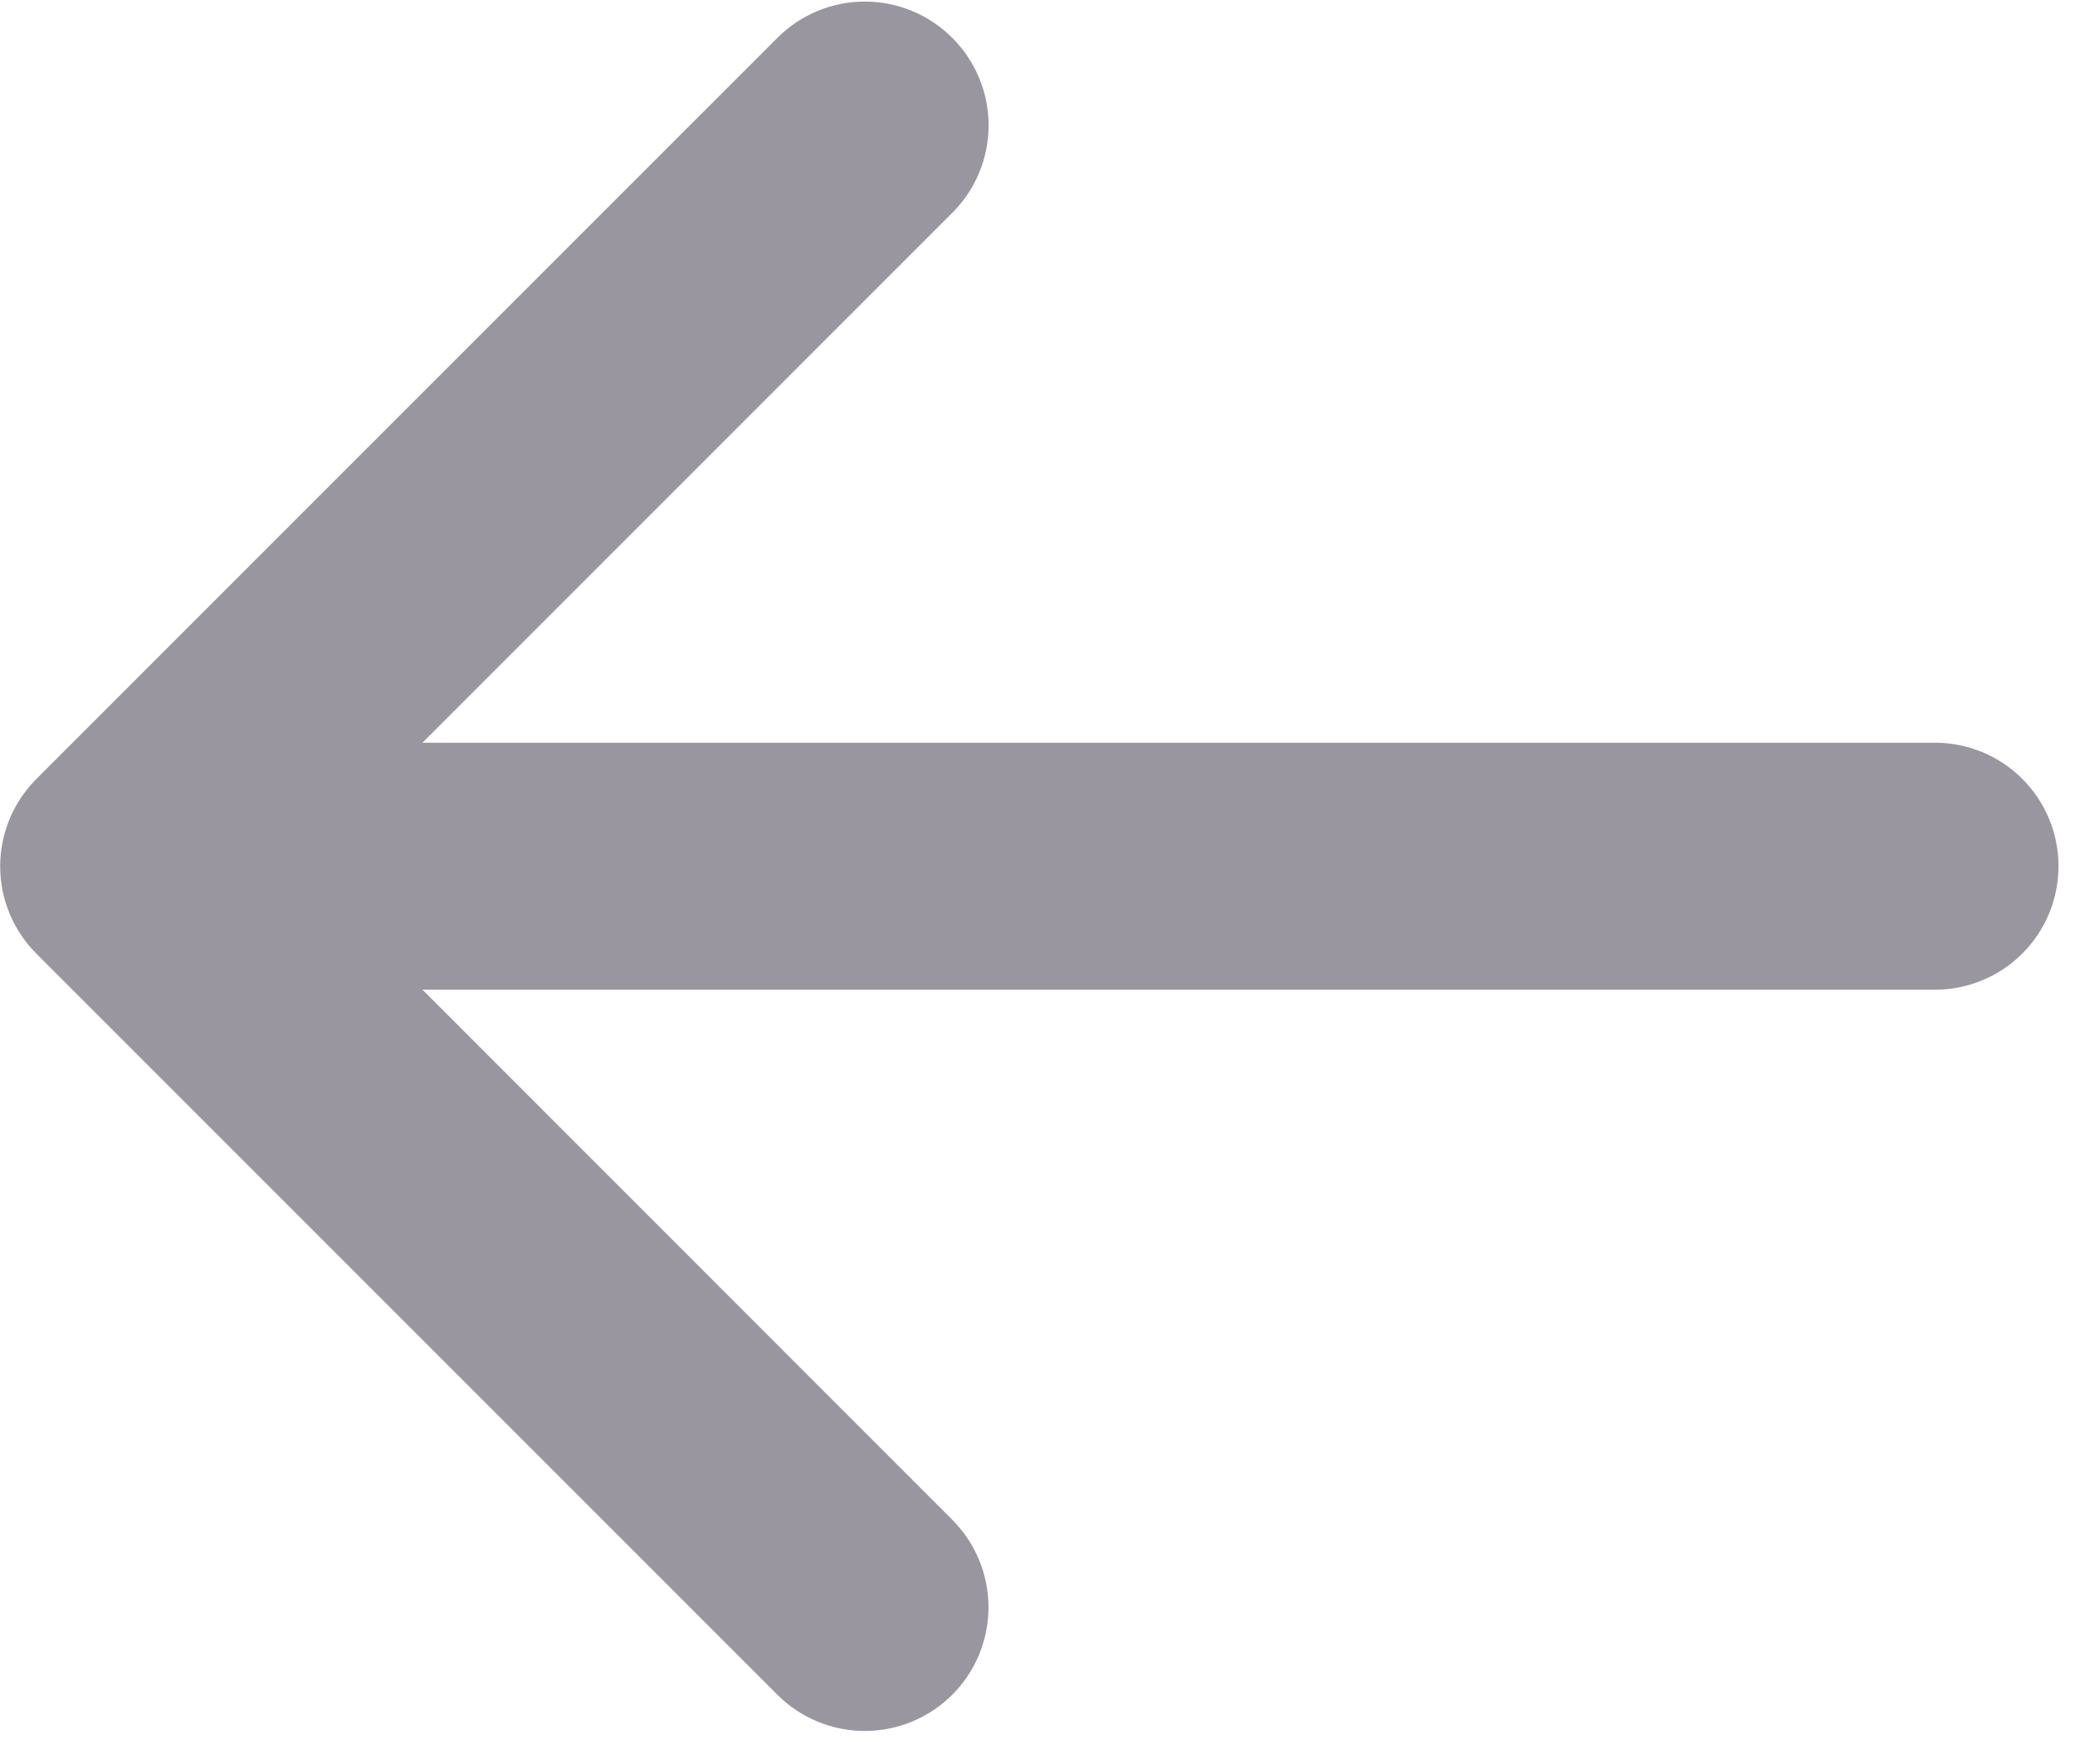
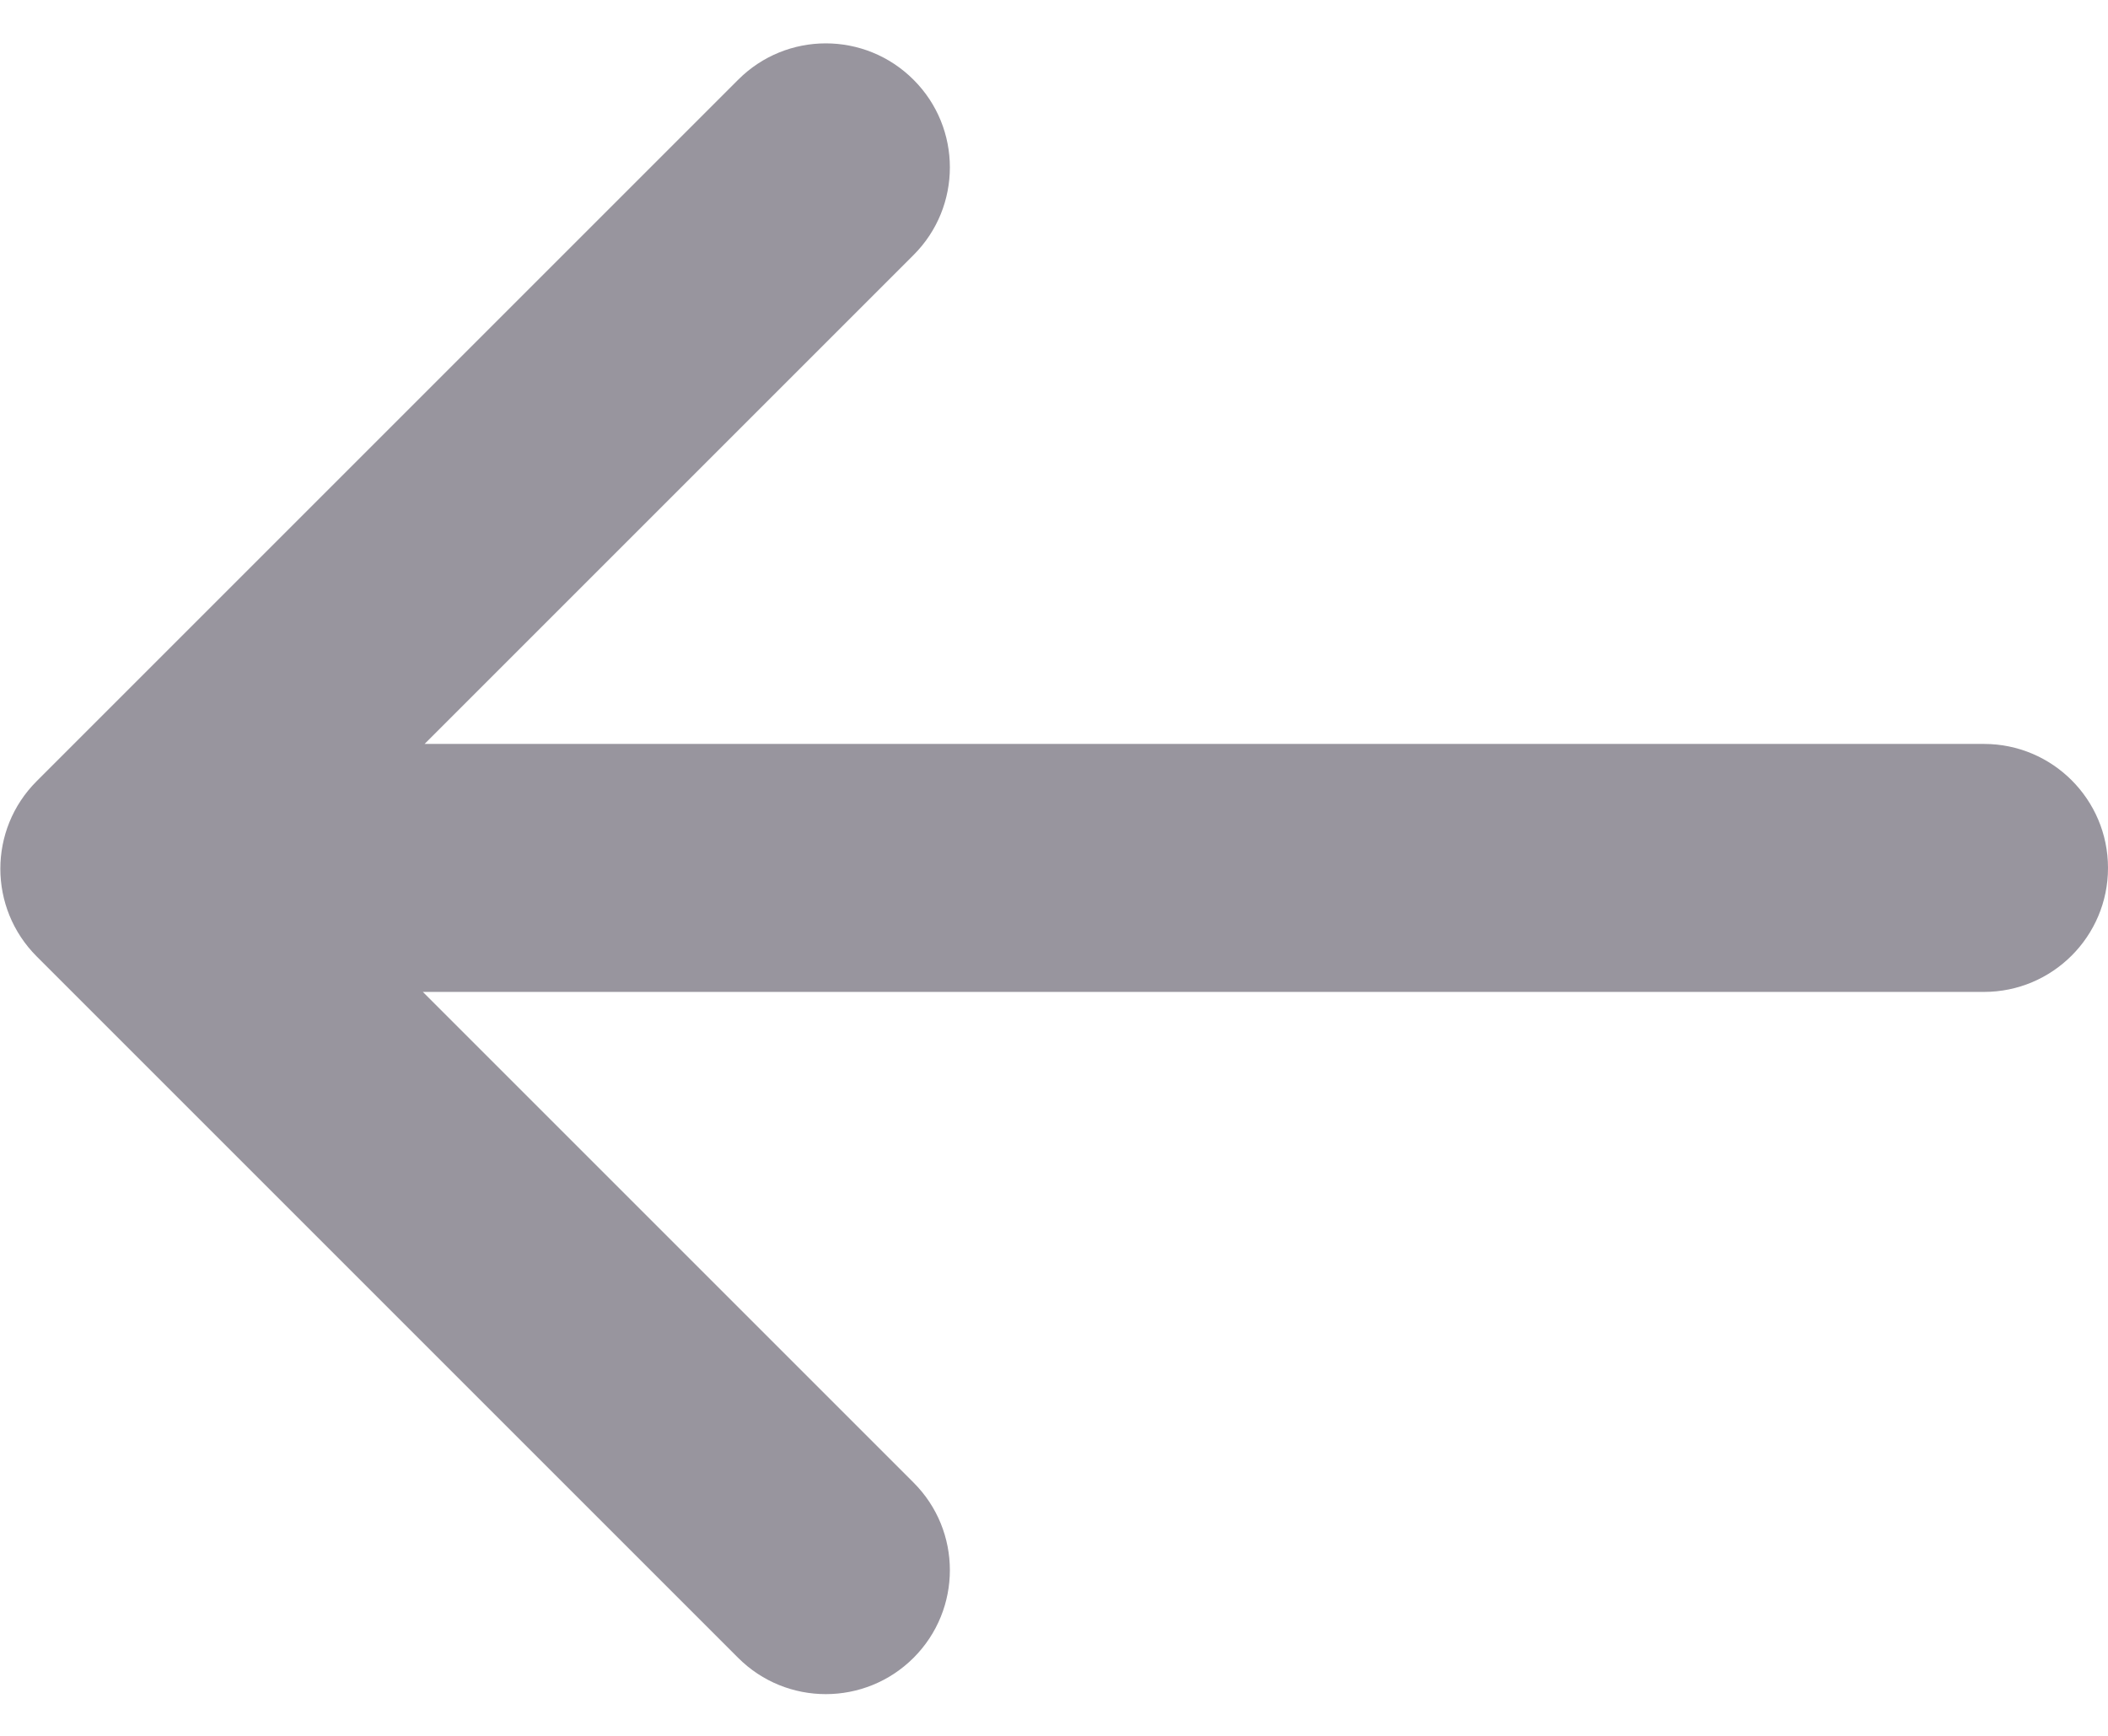
- <svg xmlns="http://www.w3.org/2000/svg" width="60" height="51" viewBox="0 0 60 51" fill="none">
-   <path d="M27.536 1.095C27.869 1.427 28.133 1.821 28.313 2.255C28.493 2.689 28.586 3.154 28.586 3.624C28.586 4.094 28.493 4.559 28.313 4.993C28.133 5.427 27.869 5.821 27.536 6.153L12.216 21.473L55.953 21.473C56.9 21.473 57.808 21.849 58.477 22.519C59.147 23.188 59.523 24.096 59.523 25.043C59.523 25.99 59.147 26.898 58.477 27.568C57.808 28.237 56.9 28.614 55.953 28.614L12.216 28.614L27.536 43.939C28.206 44.61 28.583 45.52 28.583 46.468C28.583 47.417 28.206 48.327 27.536 48.997C26.865 49.668 25.955 50.045 25.007 50.045C24.058 50.045 23.148 49.668 22.478 48.997L1.055 27.575C0.723 27.244 0.459 26.849 0.278 26.415C0.098 25.981 0.005 25.516 0.005 25.046C0.005 24.576 0.098 24.111 0.278 23.677C0.459 23.243 0.723 22.849 1.055 22.517L22.478 1.095C22.809 0.762 23.203 0.498 23.637 0.318C24.072 0.138 24.537 0.045 25.007 0.045C25.477 0.045 25.942 0.138 26.376 0.318C26.81 0.498 27.204 0.762 27.536 1.095Z" fill="#99969F" />
+ <svg xmlns="http://www.w3.org/2000/svg" width="17" height="14" viewBox="0 0 17 14" fill="none">
+   <path fill-rule="evenodd" clip-rule="evenodd" d="M7.367 2.057C7.758 1.667 7.758 1.033 7.367 0.643C6.976 0.252 6.343 0.252 5.953 0.643L0.296 6.3C-0.095 6.69 -0.095 7.323 0.296 7.714L5.953 13.371C6.343 13.761 6.976 13.761 7.367 13.371C7.758 12.98 7.758 12.347 7.367 11.957L3.41 8H16C16.552 8 17 7.552 17 7C17 6.448 16.552 6 16 6H3.424L7.367 2.057Z" fill="#98959E" />
</svg>
